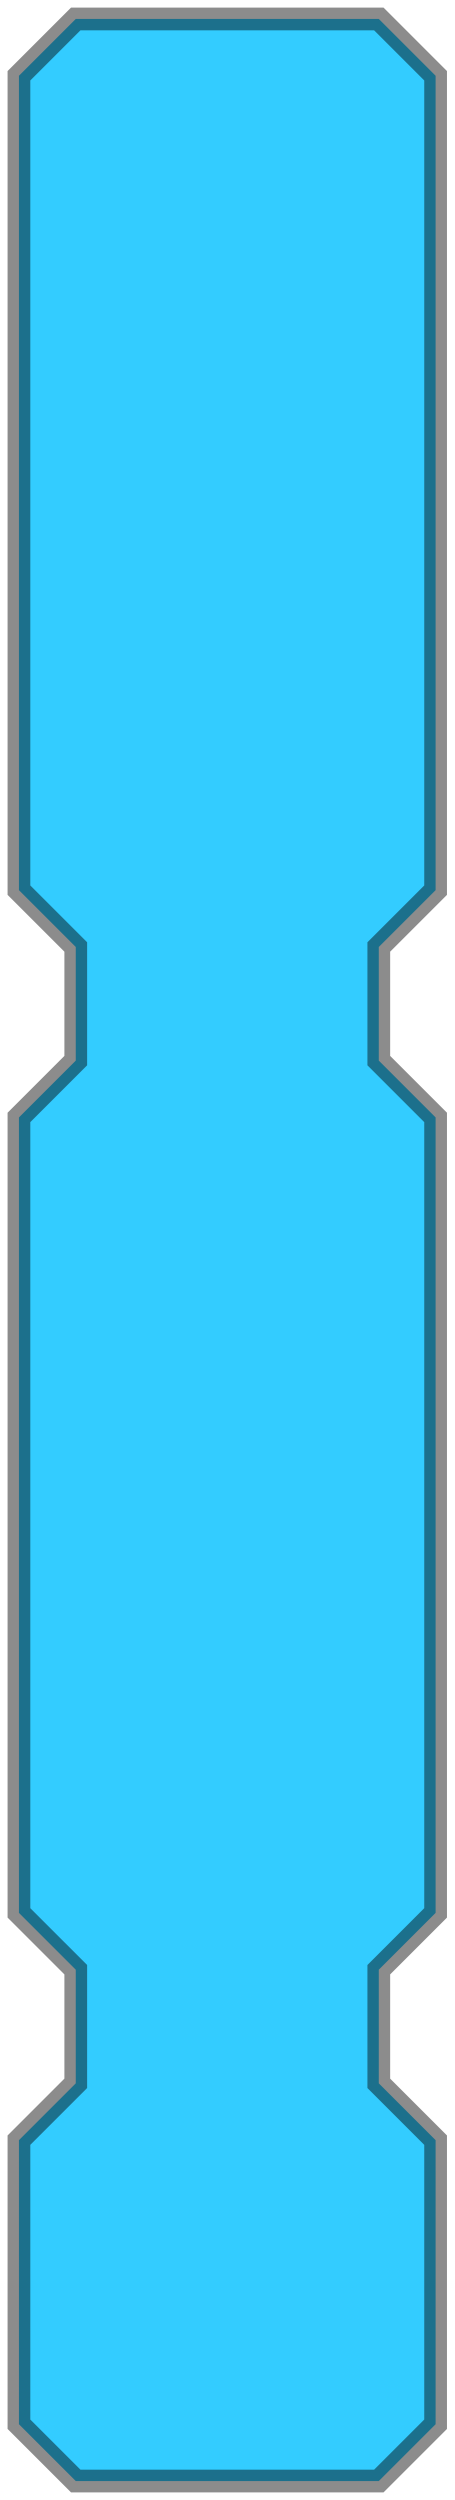
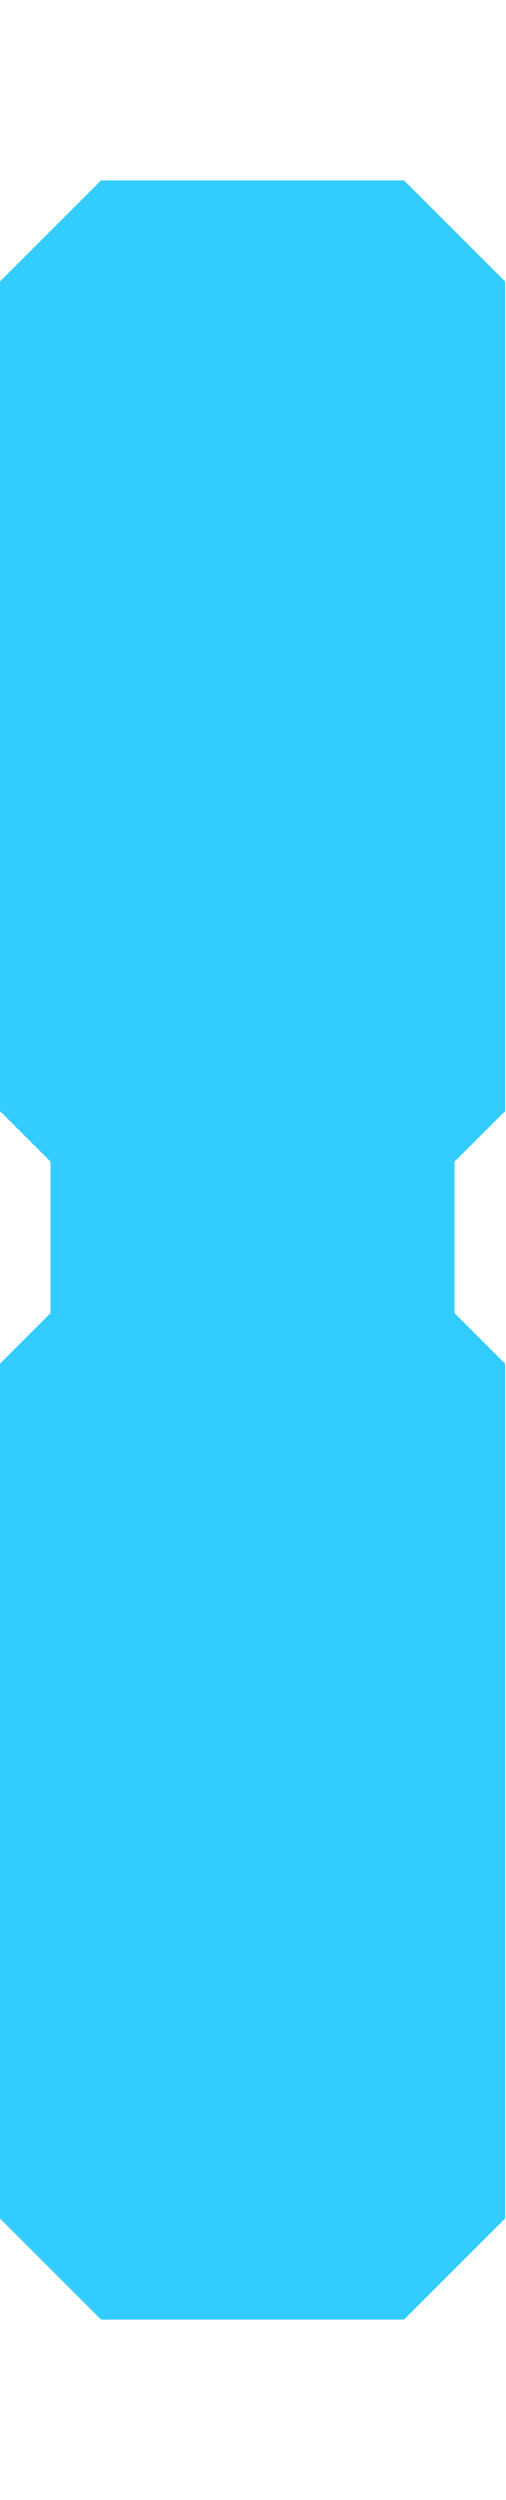
- <svg xmlns="http://www.w3.org/2000/svg" viewBox="0 0 24 132" preserveAspectRatio="none">
-   <path d="M4 1H20L23 4V47L20 50V56L23 59V101L20 104V110L23 113V128L20 131H4L1 128V113L4 110V104L1 101V59L4 56V50L1 47V4Z" fill="#33ccff" stroke="#000" stroke-opacity=".45" stroke-width="1.2" stroke-linejoin="miter" />
+ <svg xmlns="http://www.w3.org/2000/svg" viewBox="0 0 20 99" preserveAspectRatio="none">
+   <path d="M4 7.144H16L20 11.144V44L18 46V52L20 54V87.856L16 91.856H4L0 87.856V54L2 52V46L0 44V11.144L4 7.144Z" fill="#33ccff" />
</svg>
